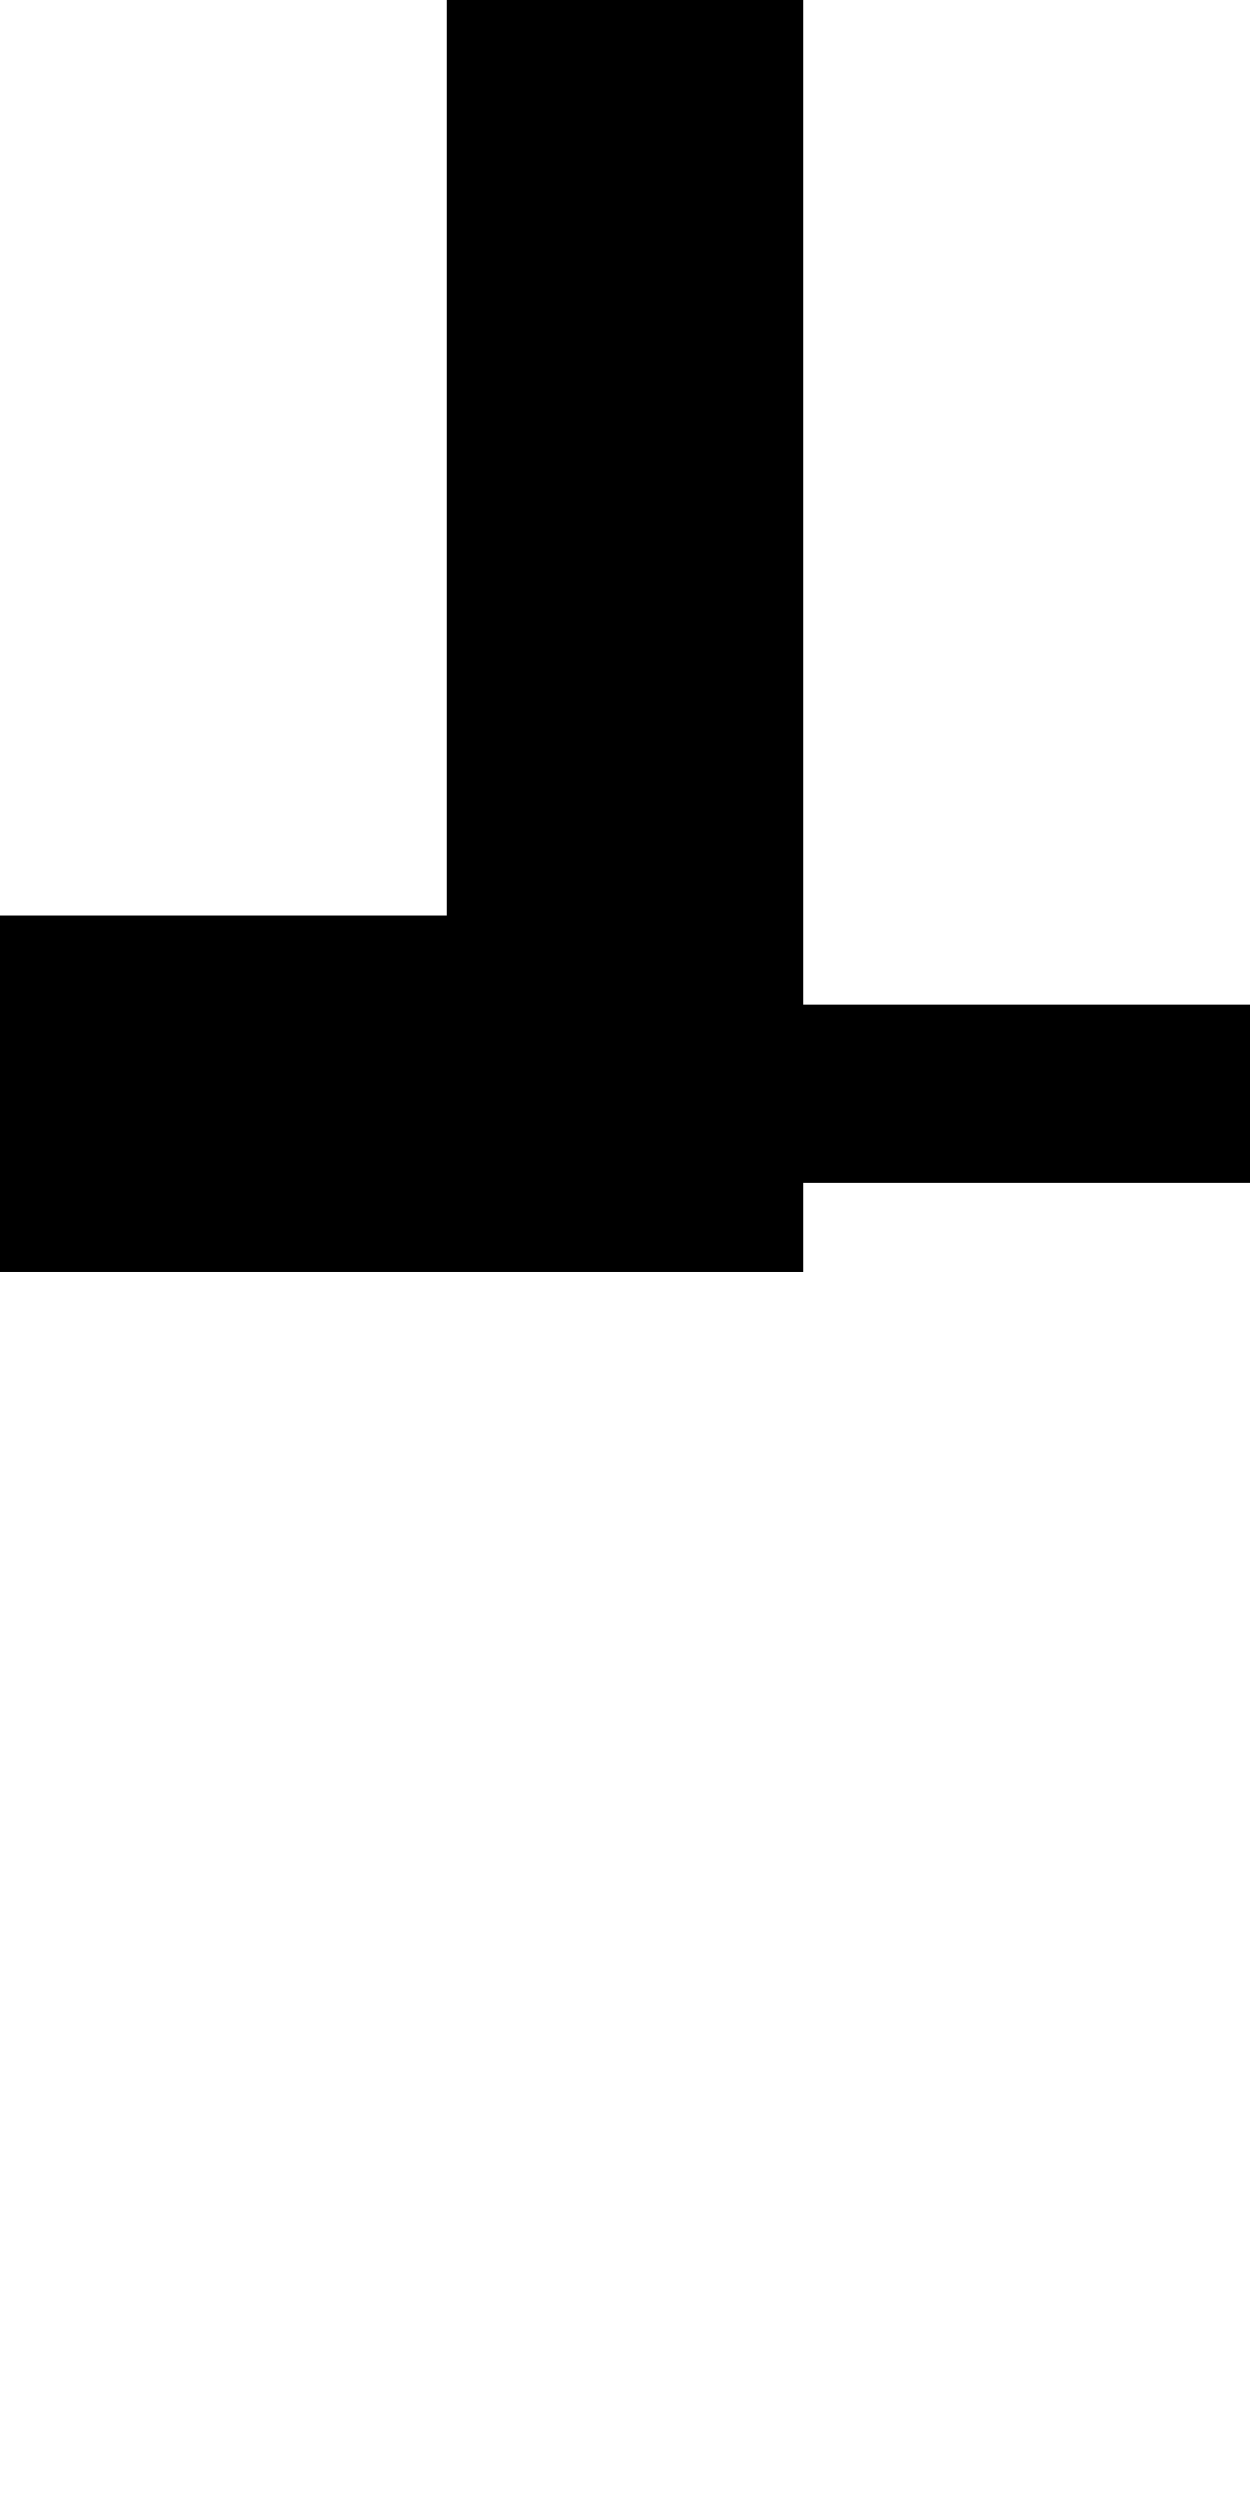
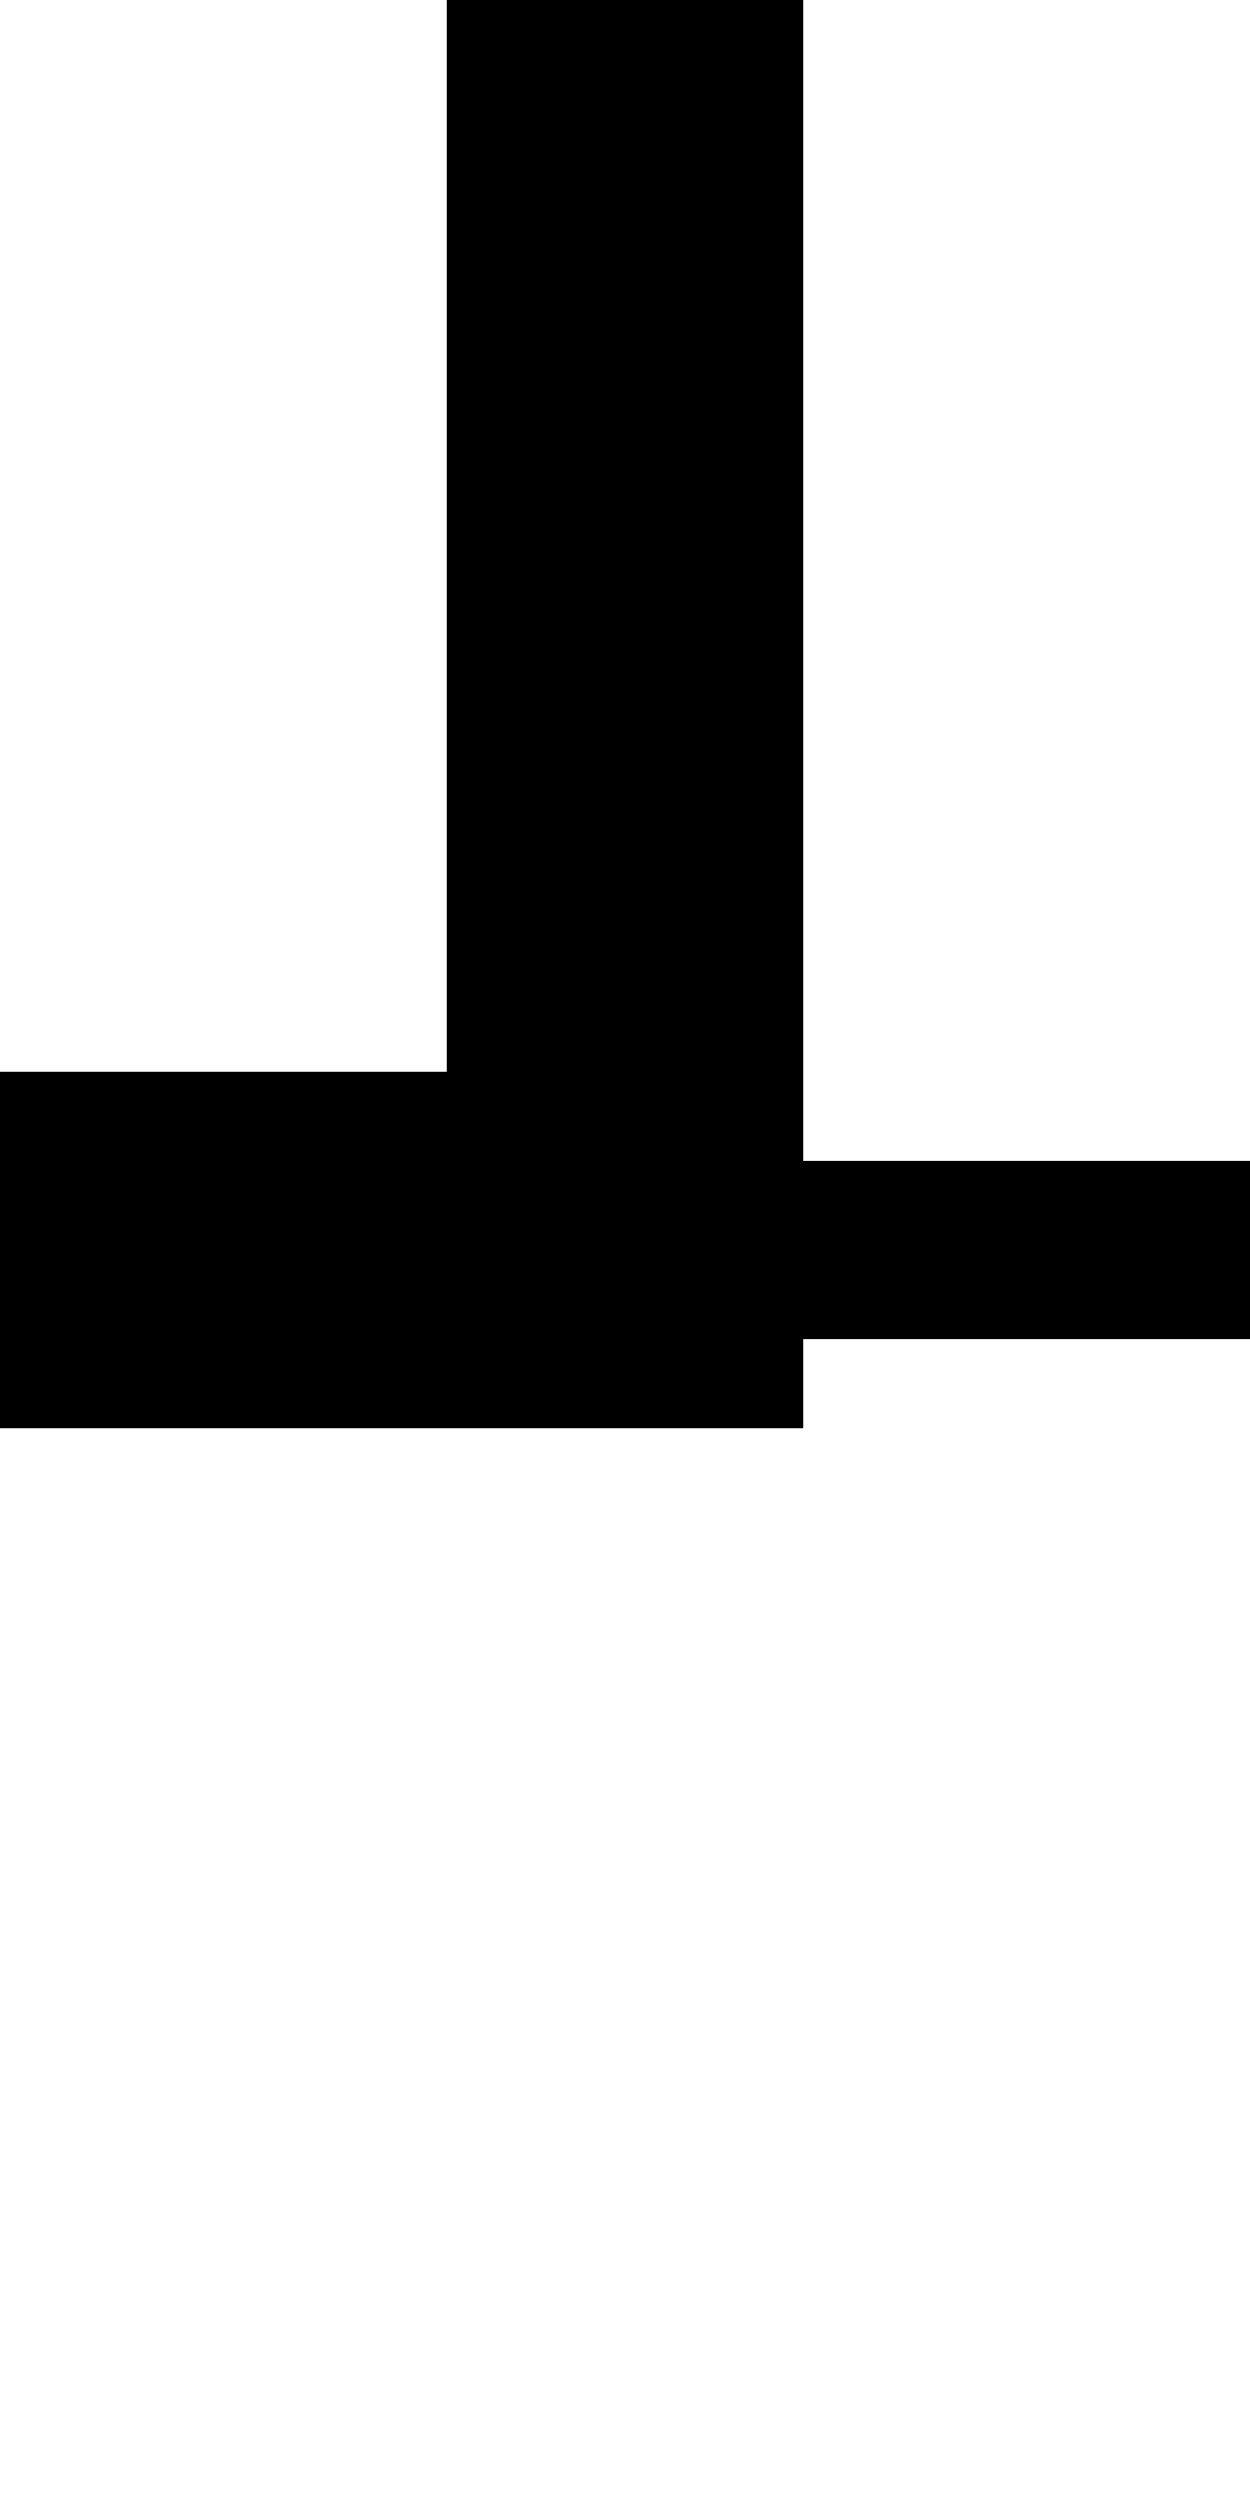
- <svg xmlns="http://www.w3.org/2000/svg" id="svg3355" height="2048" width="1024" version="1.1">
+ <svg xmlns="http://www.w3.org/2000/svg" version="1.1" width="1024" height="2048" id="svg3355">
  <defs id="defs3357" />
-   <g id="layer1" transform="matrix(0,0.8588235,1,0,483.6378,572.2824)">
-     <path style="display:inline;fill:#000000;fill-opacity:1;stroke:none" id="path5114-5-3" d="m 291.932,604.362 v -430 h -1405.411 v -292 h 1320.411 v -430 h 340 v 722 h -85 v 430 z" />
+   <g transform="matrix(0,0.8588235,1,0,483.6378,572.2824)" id="layer1">
+     <path d="m 440.973,604.362 v -430 H -815.397 v -292 H 355.973 v -430 h 340 v 722 h -85 v 430 z" id="path5114-5-3" style="display:inline;fill:#000000;fill-opacity:1;stroke:none" />
  </g>
-   <g id="layer1-4" transform="matrix(-0.8588235,0,0,-1,978.5344,808.7095)" />
+   <g transform="matrix(-0.8588235,0,0,-1,978.5344,808.7095)" id="layer1-4" />
</svg>
